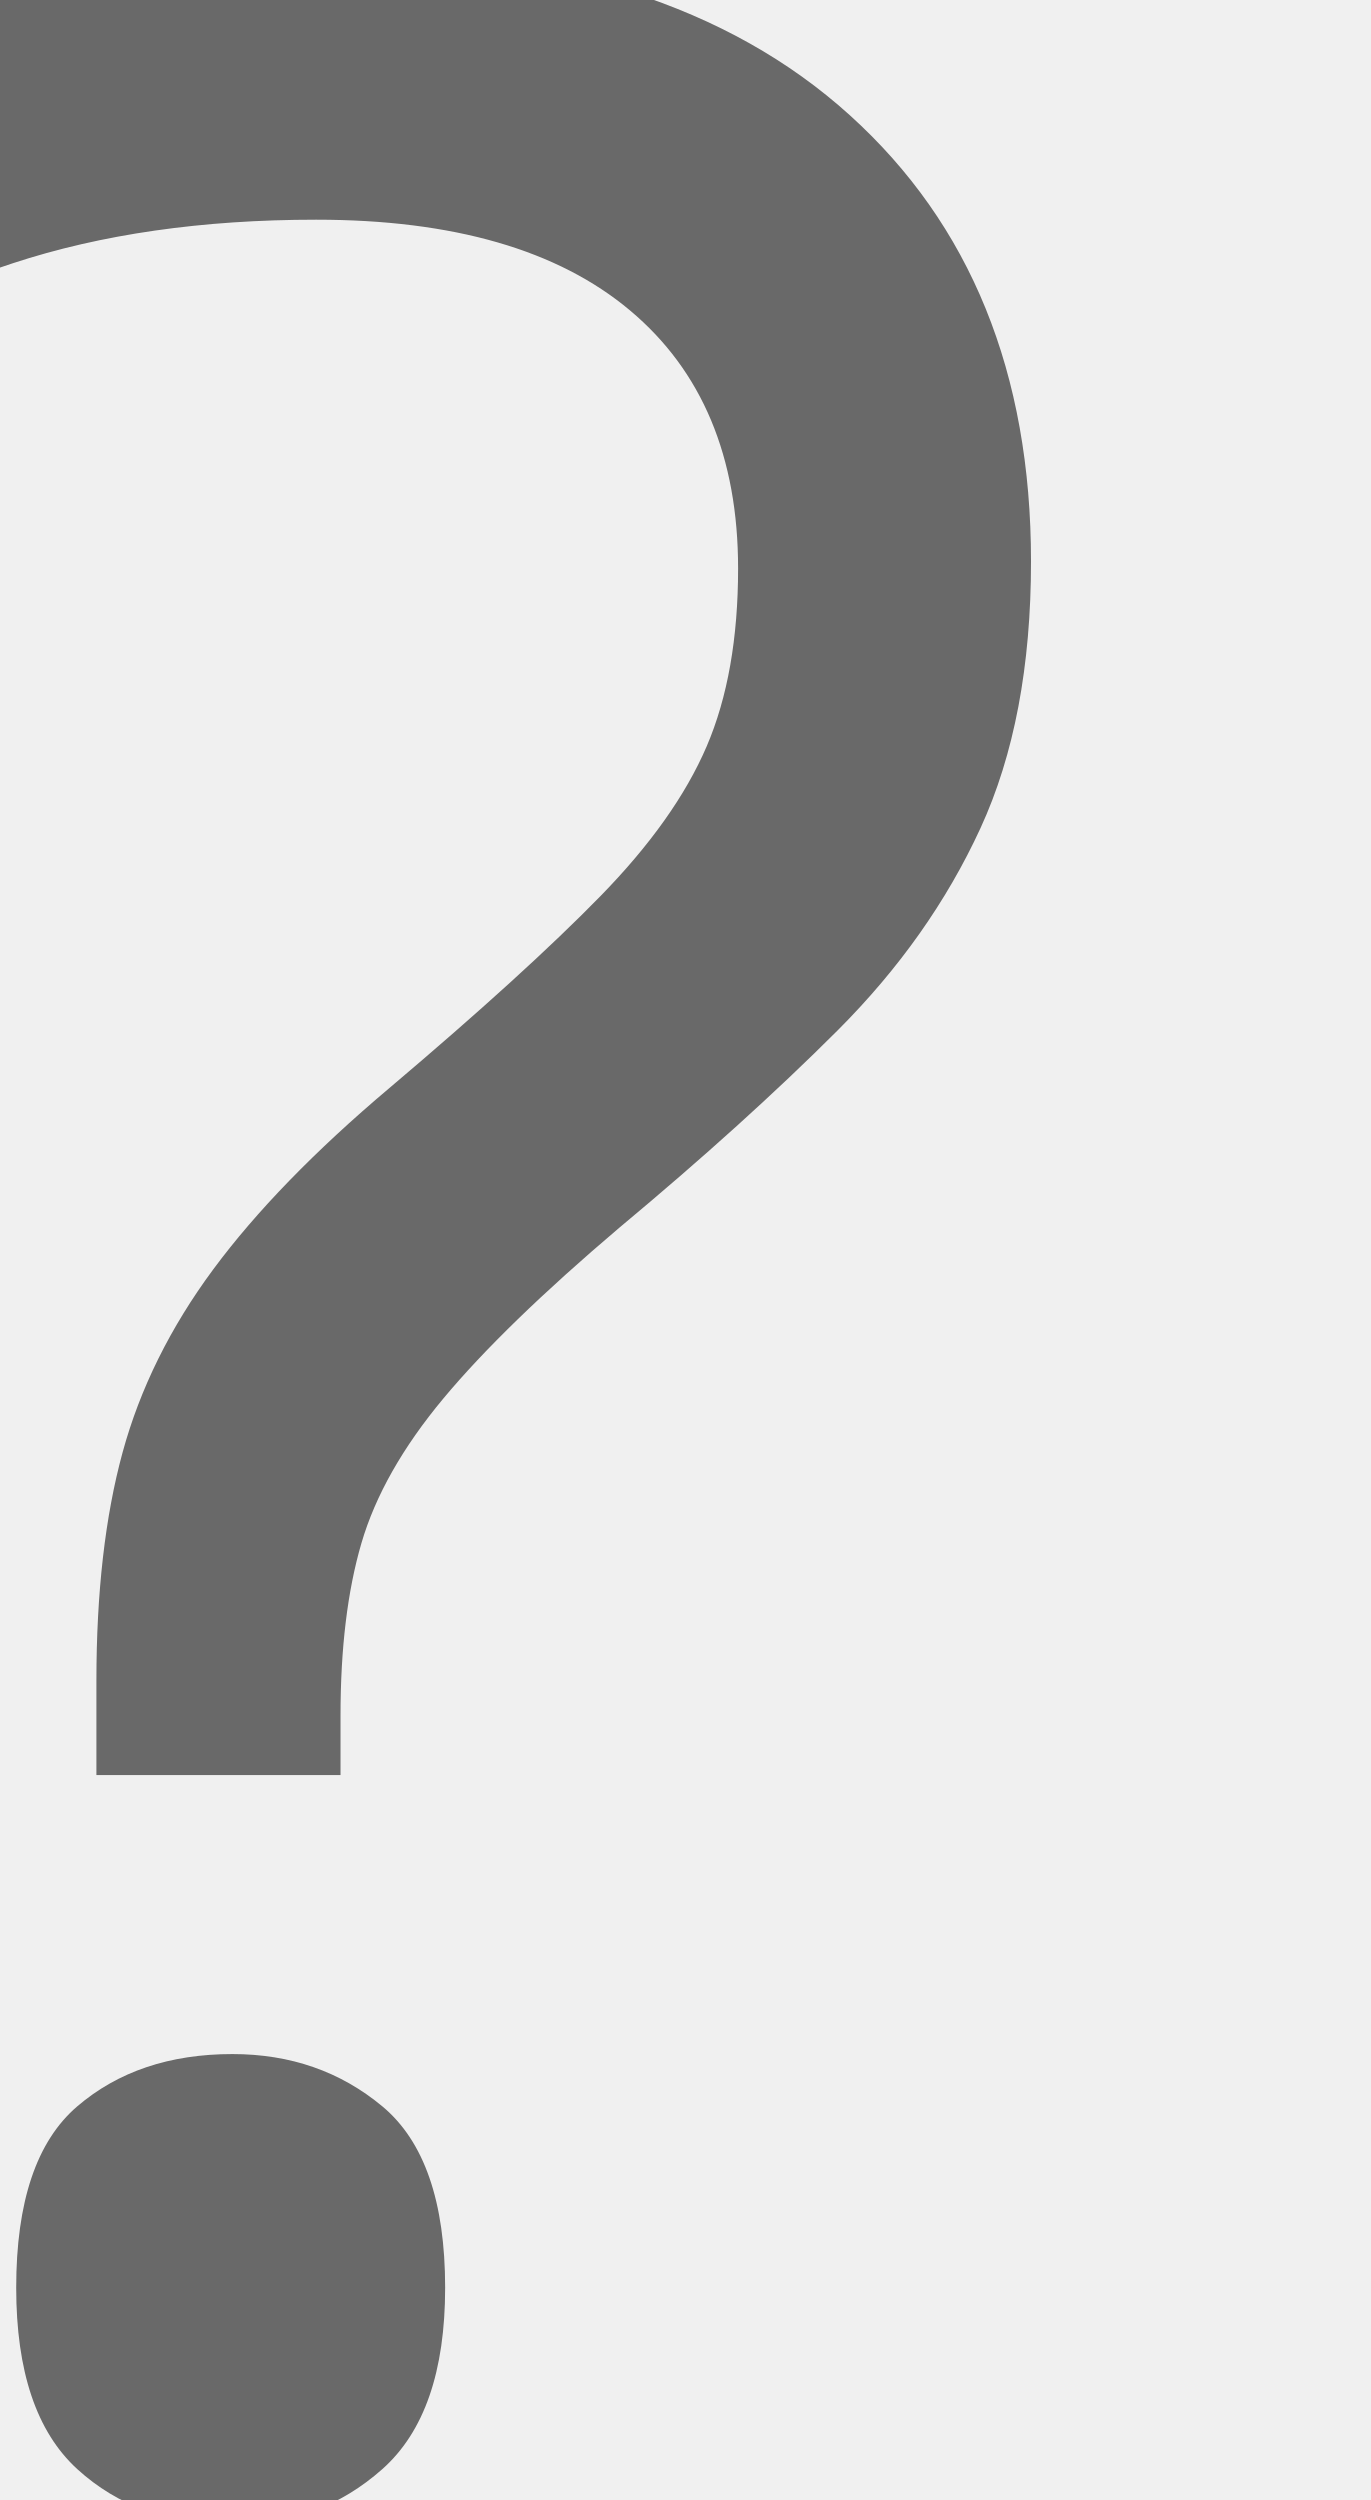
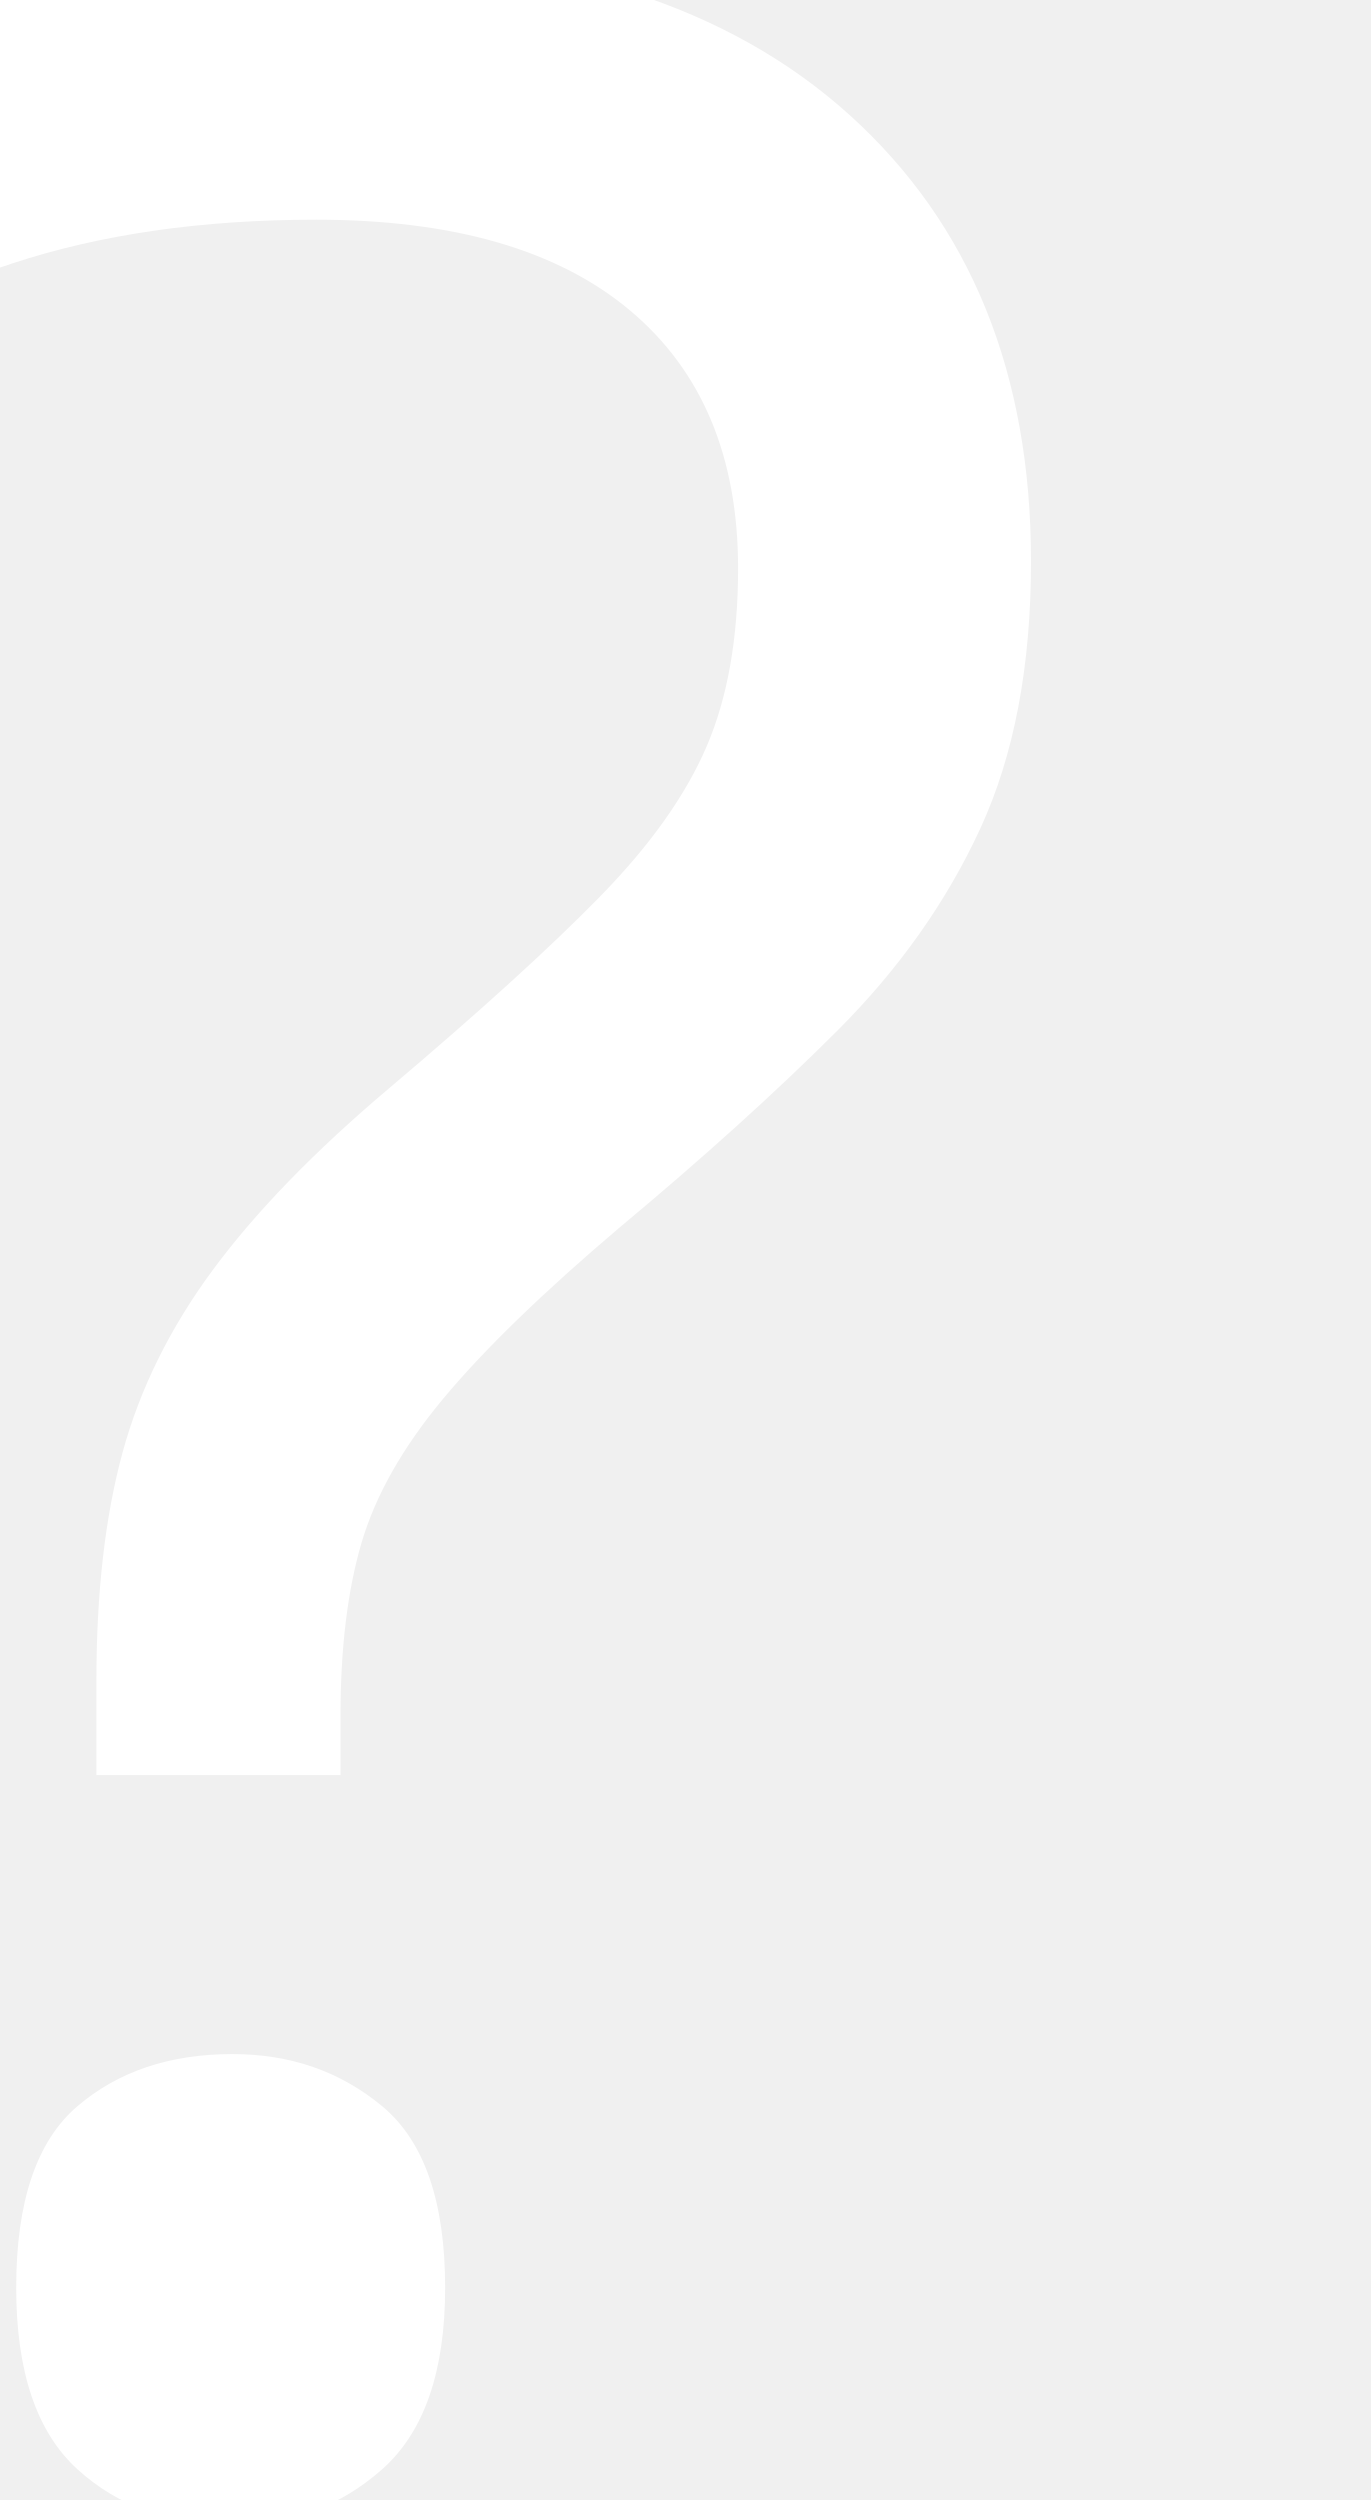
<svg xmlns="http://www.w3.org/2000/svg" width="629px" height="1147px" viewBox="0 0 629 1147" version="1.1">
  <g id="Page-1" stroke="none" stroke-width="1" fill="none" fill-rule="evenodd" font-family="SFMono-Light, SF Mono" font-size="1600" font-weight="300" letter-spacing="30.476">
-     <text id="?" fill="#696969">
+     <text id="?" fill="#FFFFFF">
      <tspan x="-179.769" y="1136">?</tspan>
    </text>
  </g>
</svg>
